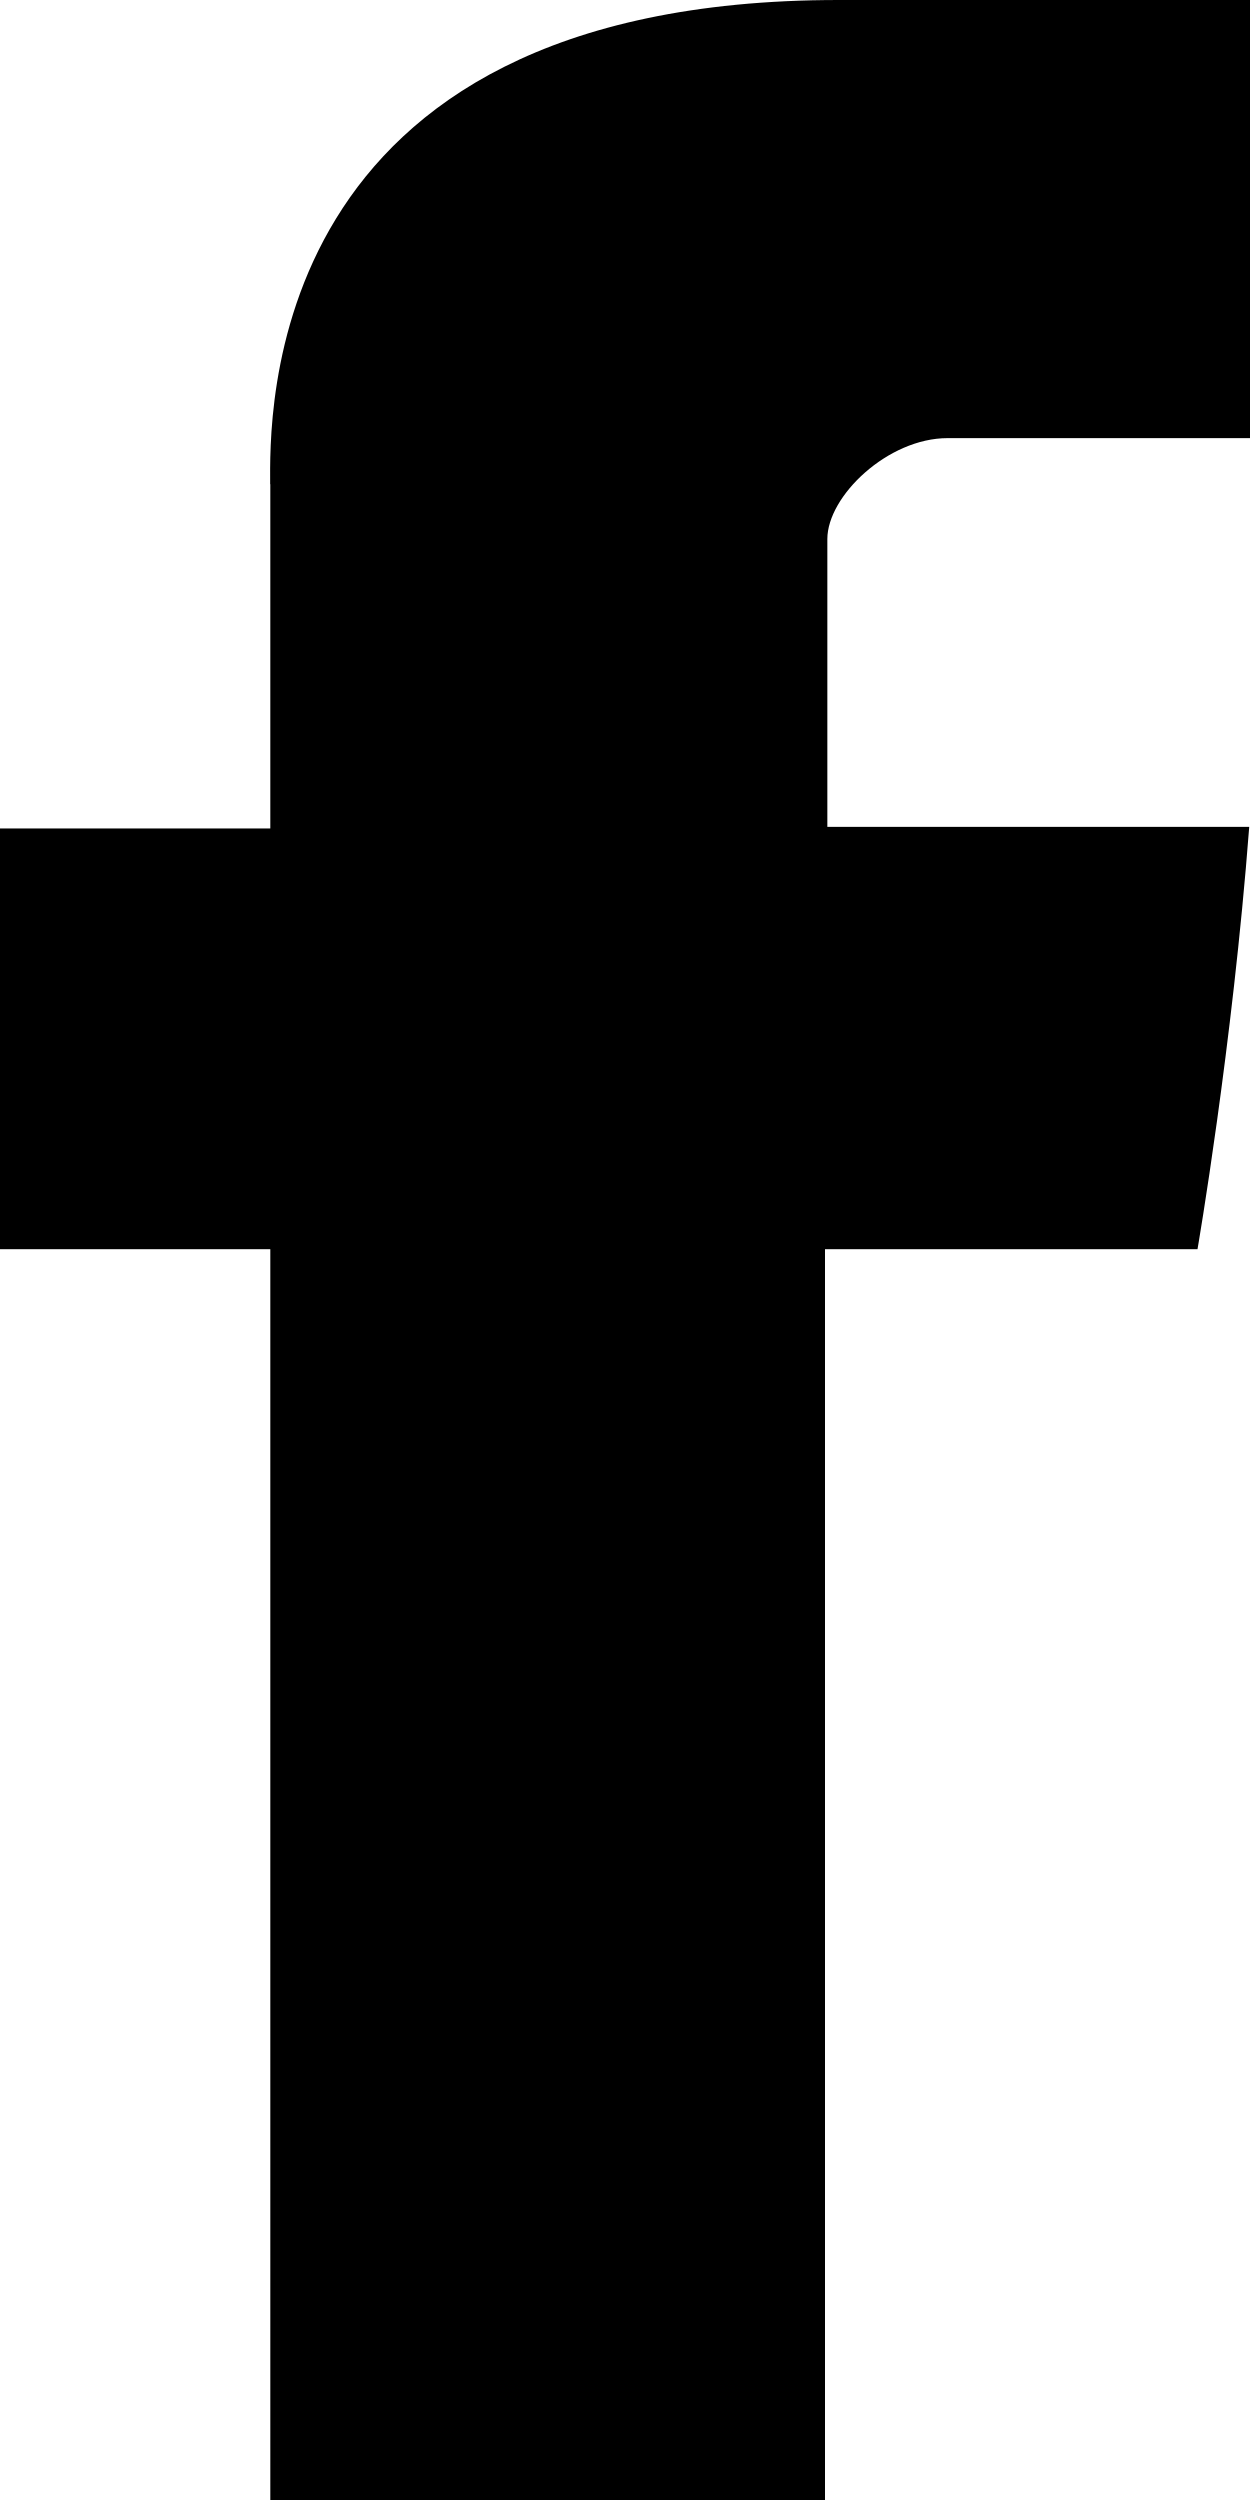
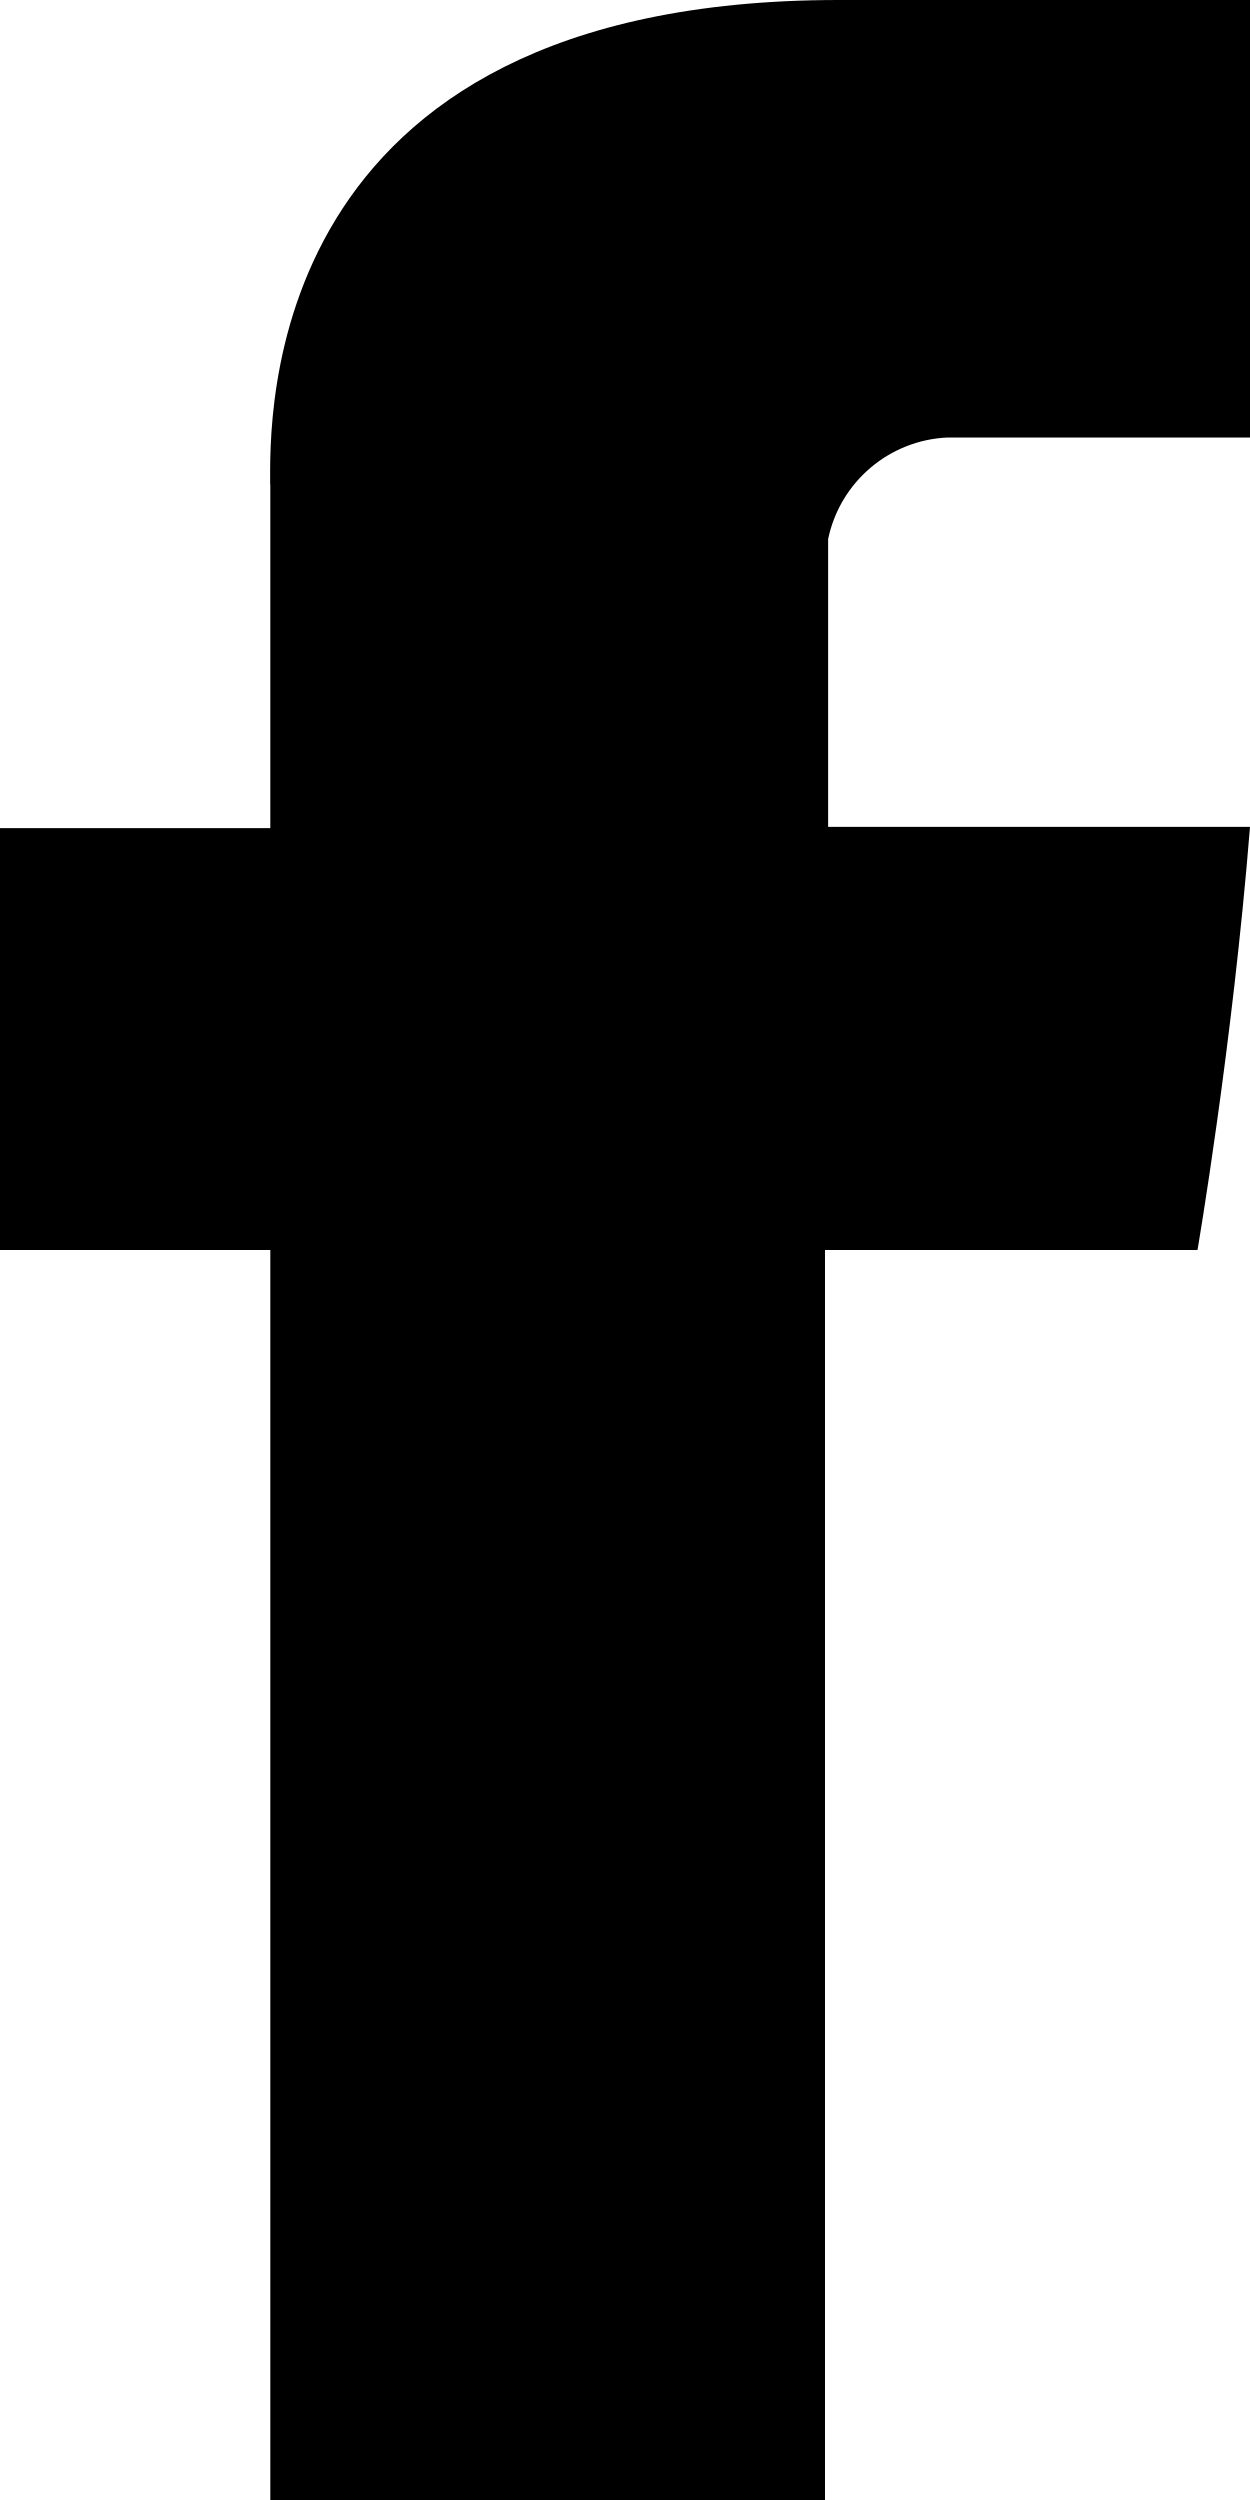
<svg xmlns="http://www.w3.org/2000/svg" width="8" height="16" viewBox="0 0 8 16">
-   <path fill="#000000" fill-rule="nonzero" d="M1.73 3.099v2.203H0v2.693h1.73V16H5.28V7.995h2.384s.223-1.291.331-2.703H5.295V3.45c0-.275.387-.646.77-.646H8V0H5.369c-3.728 0-3.64 2.696-3.64 3.099z" />
+   <defs>
+     <style>
+       .cls-1 {
+         fill-rule: evenodd;
+       }
+     </style>
+   </defs>
+   <path class="cls-1" d="M1.73,3.1V5.3H0V8H1.73v8H5.28V8H7.664S7.887,6.7,8,5.292H5.3V3.45A0.818,0.818,0,0,1,6.065,2.8H8V0H5.369c-3.728,0-3.64,2.7-3.64,3.1h0Z" />
</svg>
